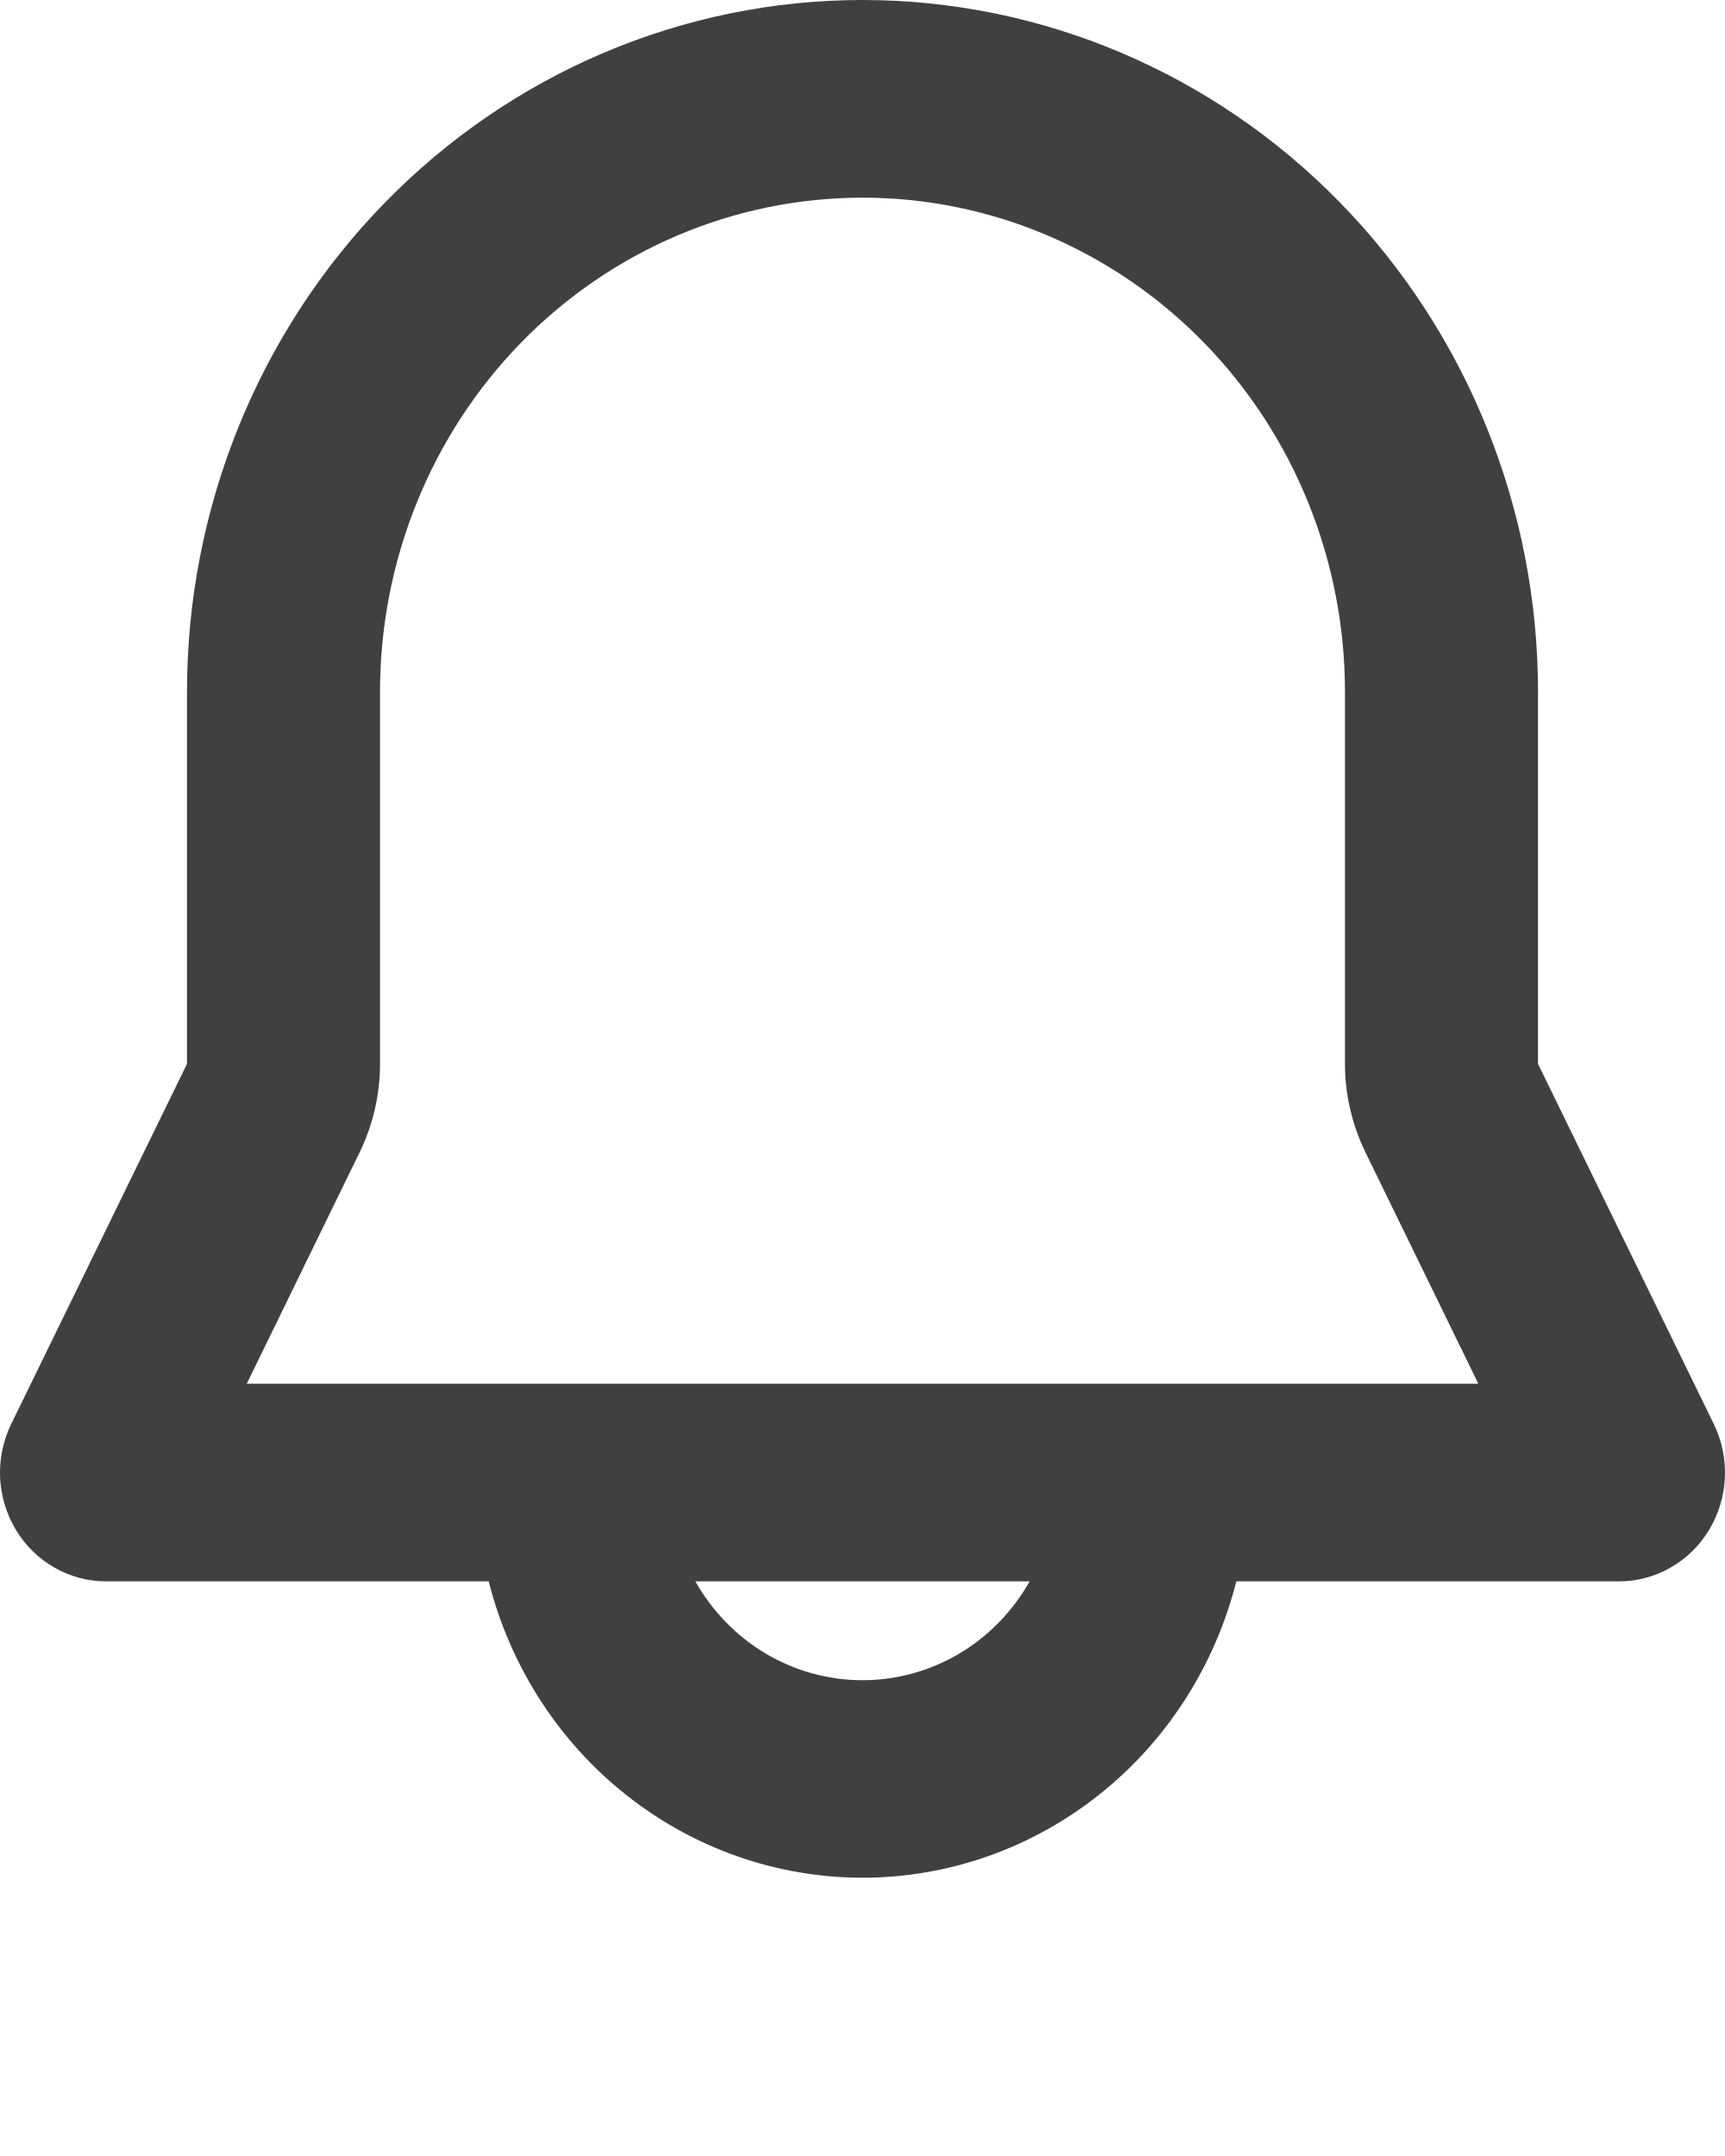
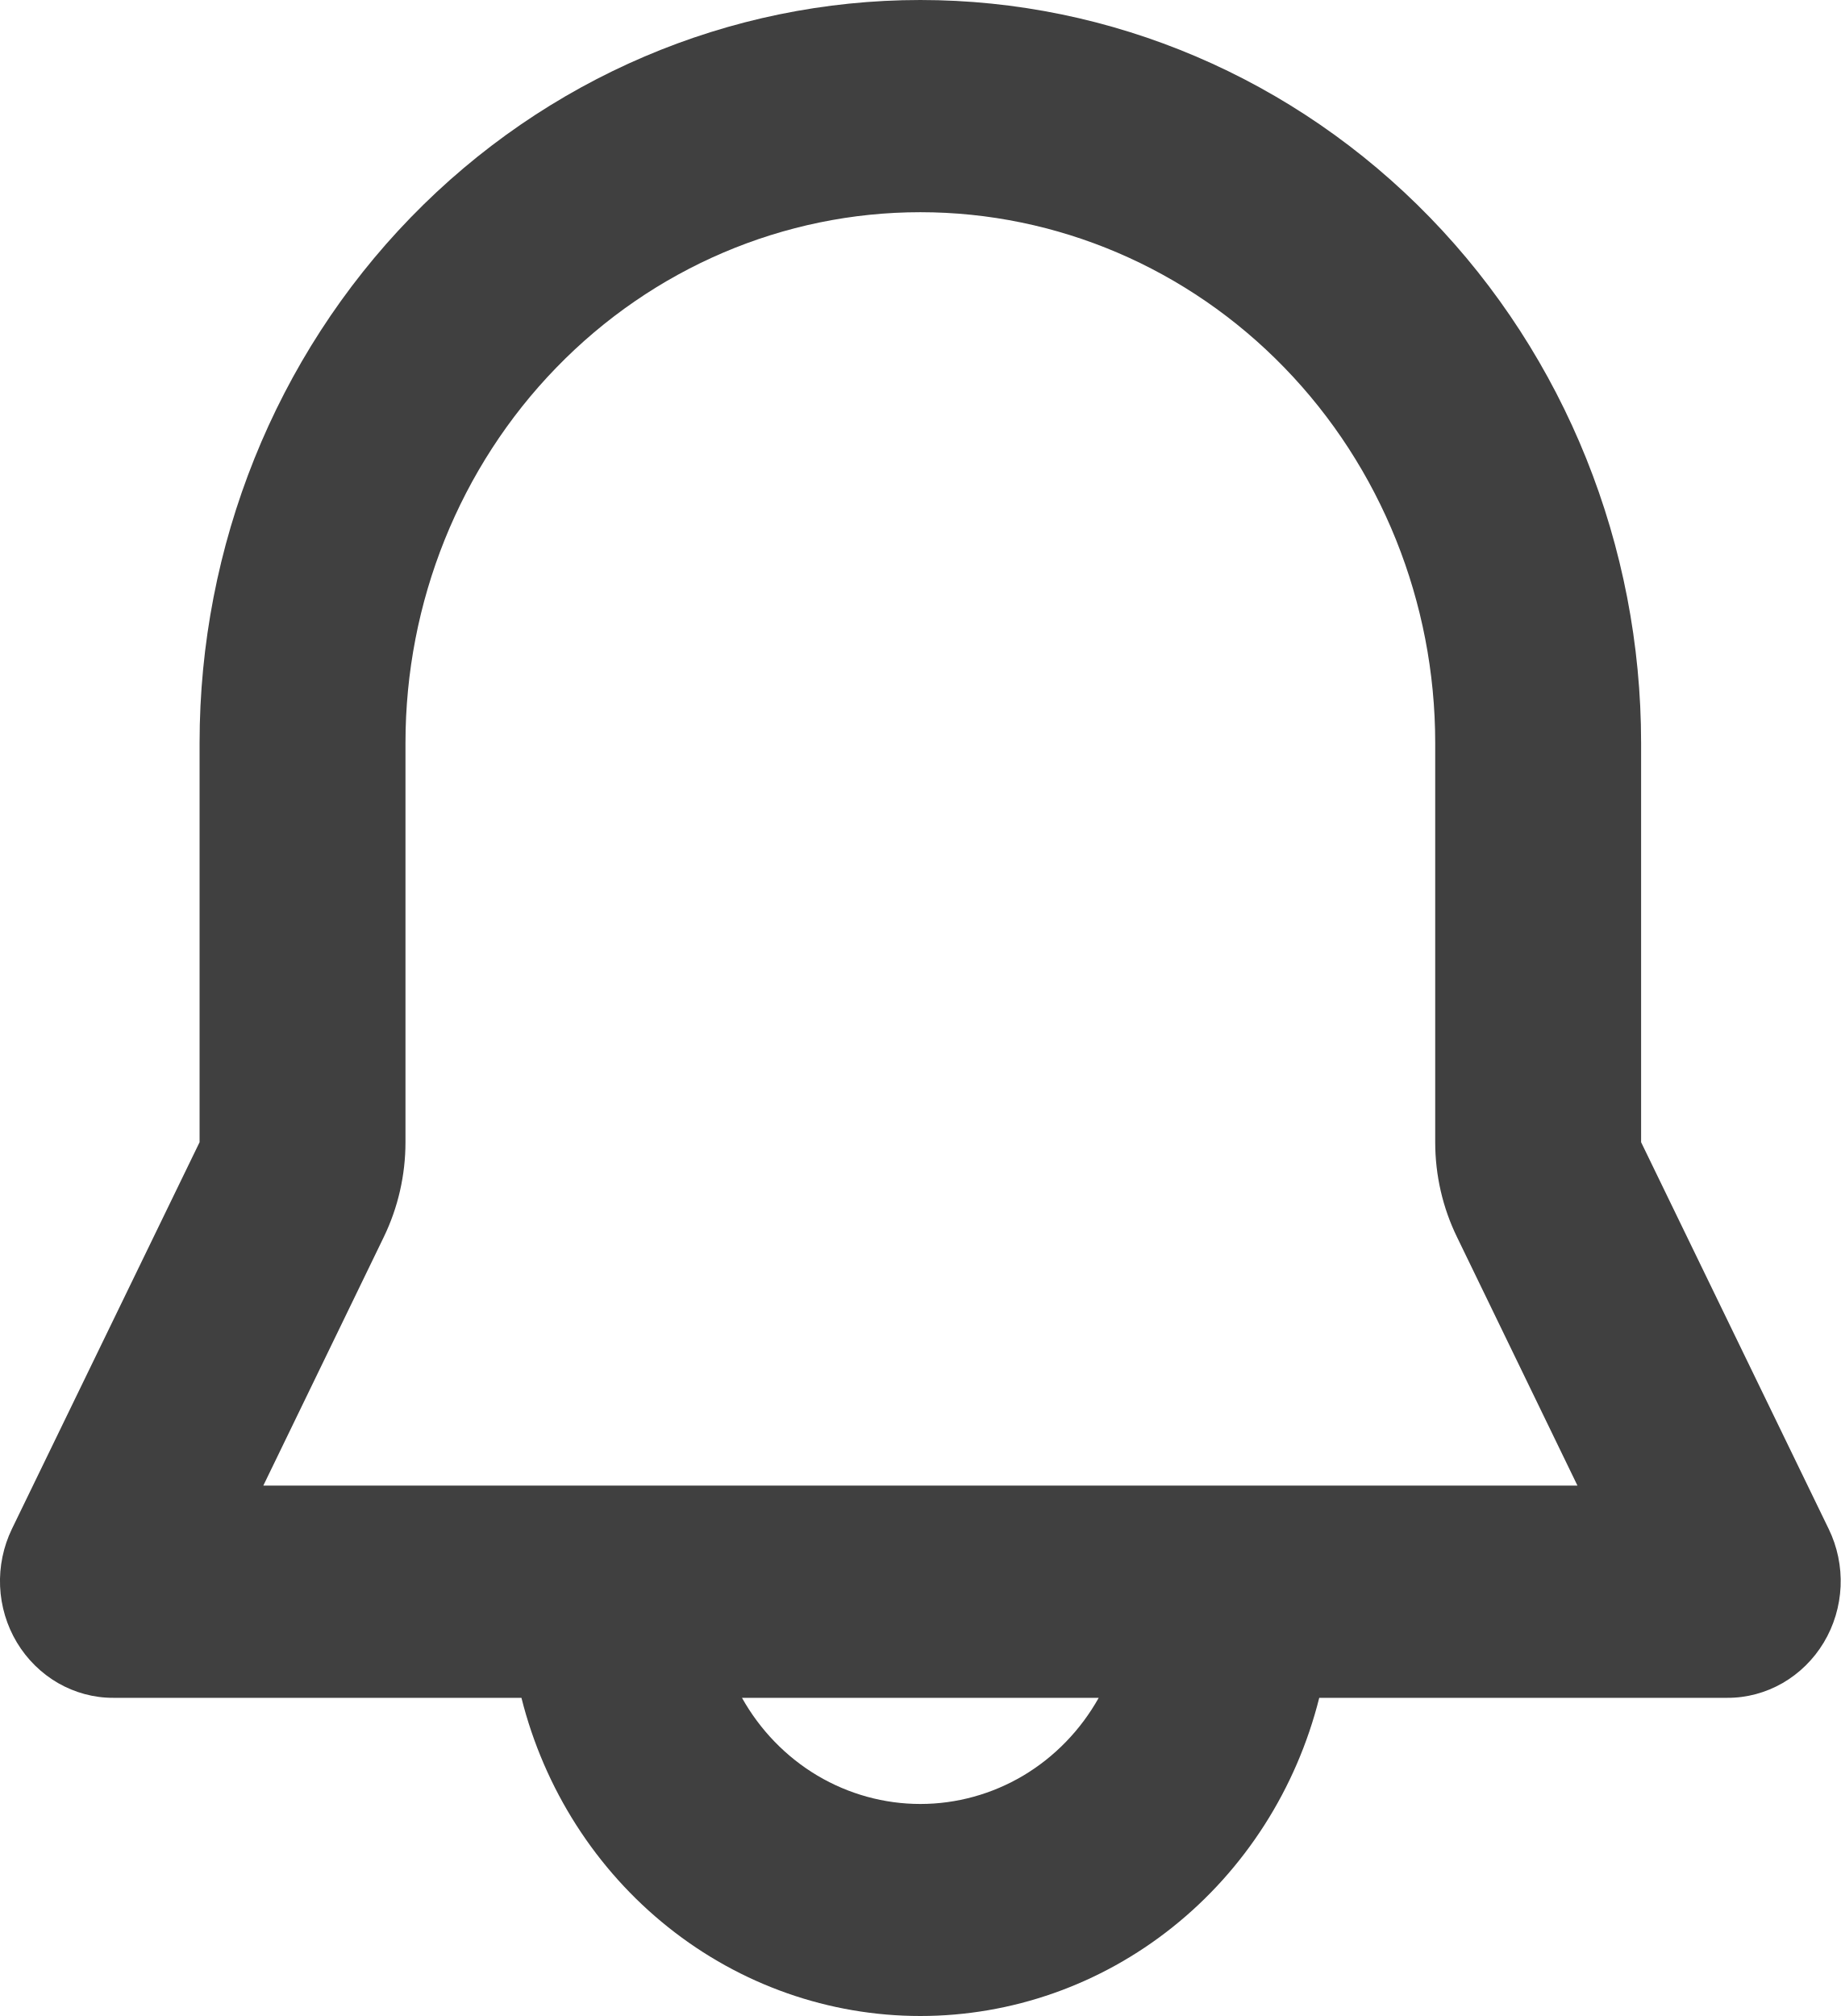
- <svg xmlns="http://www.w3.org/2000/svg" width="20" height="25" viewBox="0 0 20 25" fill="none">
-   <path fill-rule="evenodd" clip-rule="evenodd" d="M2.168 8.022C2.168 5.895 2.994 3.854 4.462 2.35C5.931 0.845 7.923 0 10 0C12.077 0 14.069 0.845 15.538 2.35C17.006 3.854 17.832 5.895 17.832 8.022V12.336L19.87 16.512C19.964 16.705 20.008 16.918 19.999 17.133C19.989 17.348 19.927 17.556 19.816 17.739C19.706 17.922 19.552 18.073 19.369 18.177C19.185 18.282 18.979 18.337 18.769 18.337H14.334C14.085 19.32 13.525 20.192 12.74 20.813C11.956 21.435 10.992 21.773 10 21.773C9.008 21.773 8.044 21.435 7.26 20.813C6.475 20.192 5.915 19.32 5.666 18.337H1.231C1.021 18.337 0.815 18.282 0.631 18.177C0.448 18.073 0.294 17.922 0.184 17.739C0.074 17.556 0.011 17.348 0.001 17.133C-0.008 16.918 0.036 16.705 0.13 16.512L2.168 12.336V8.022ZM8.062 18.337C8.259 18.685 8.541 18.975 8.881 19.176C9.221 19.377 9.607 19.483 10 19.483C10.393 19.483 10.779 19.377 11.119 19.176C11.459 18.975 11.741 18.685 11.938 18.337H8.062ZM10 2.292C8.516 2.292 7.094 2.896 6.044 3.97C4.995 5.045 4.406 6.503 4.406 8.022V12.336C4.406 12.692 4.325 13.043 4.17 13.361L2.861 16.045H17.14L15.831 13.361C15.676 13.043 15.594 12.692 15.594 12.336V8.022C15.594 6.503 15.005 5.045 13.956 3.97C12.906 2.896 11.484 2.292 10 2.292Z" fill="#404040" />
+ <svg xmlns="http://www.w3.org/2000/svg" width="21" height="23" viewBox="0 0 21 23" fill="none">
+   <path fill-rule="evenodd" clip-rule="evenodd" d="M2.277 8.475C2.277 6.227 3.143 4.071 4.685 2.482C6.227 0.893 8.319 0 10.5 0C12.681 0 14.773 0.893 16.315 2.482C17.857 4.071 18.723 6.227 18.723 8.475V13.031L20.863 17.443C20.962 17.646 21.009 17.872 20.999 18.099C20.989 18.325 20.923 18.546 20.807 18.739C20.691 18.932 20.529 19.091 20.337 19.202C20.145 19.312 19.928 19.371 19.708 19.37H15.051C14.79 20.41 14.201 21.33 13.377 21.987C12.554 22.644 11.541 23 10.5 23C9.458 23 8.446 22.644 7.623 21.987C6.799 21.33 6.21 20.41 5.949 19.37H1.292C1.072 19.371 0.855 19.312 0.663 19.202C0.471 19.091 0.309 18.932 0.193 18.739C0.077 18.546 0.011 18.325 0.001 18.099C-0.009 17.872 0.038 17.646 0.136 17.443L2.277 13.031V8.475ZM8.465 19.37C8.672 19.739 8.968 20.044 9.325 20.257C9.682 20.469 10.088 20.581 10.5 20.581C10.912 20.581 11.318 20.469 11.675 20.257C12.032 20.044 12.328 19.739 12.535 19.37H8.465ZM10.5 2.421C8.942 2.421 7.448 3.059 6.347 4.194C5.245 5.329 4.626 6.869 4.626 8.475V13.031C4.626 13.407 4.541 13.778 4.378 14.114L3.004 16.949H17.997L16.623 14.114C16.459 13.778 16.374 13.407 16.374 13.031V8.475C16.374 6.869 15.755 5.329 14.653 4.194C13.552 3.059 12.058 2.421 10.5 2.421Z" fill="#404040" />
</svg>
